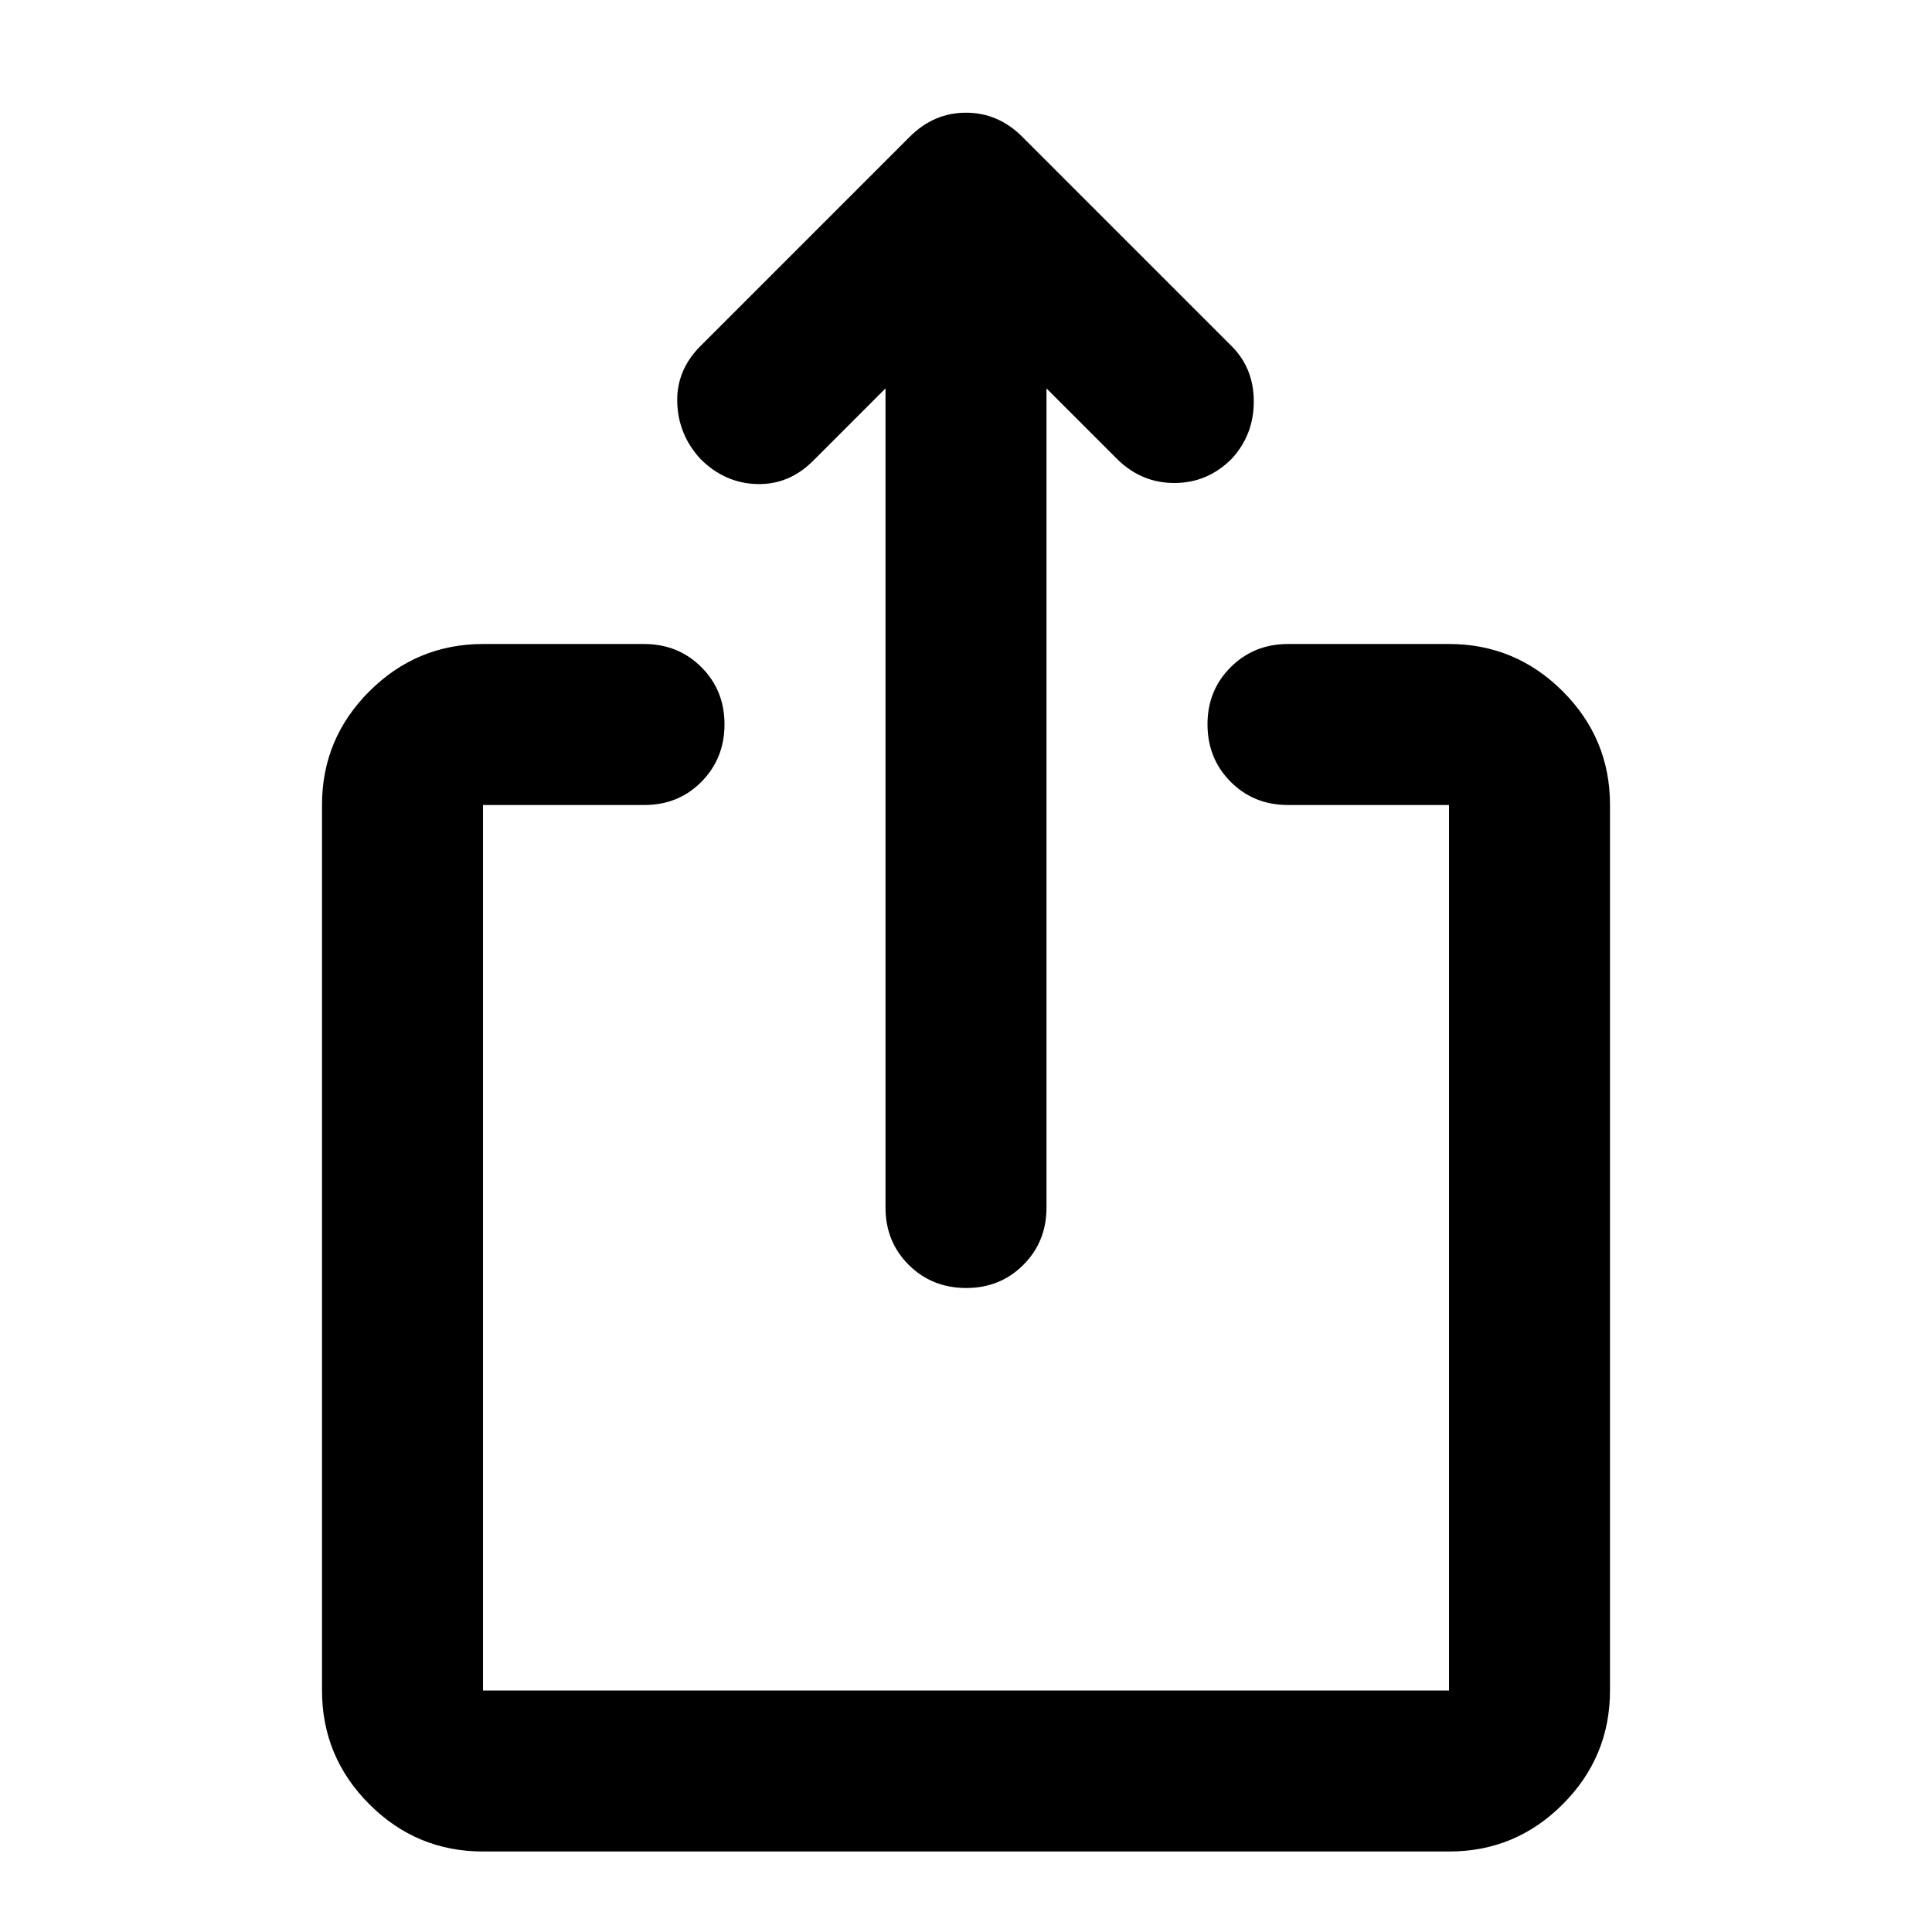
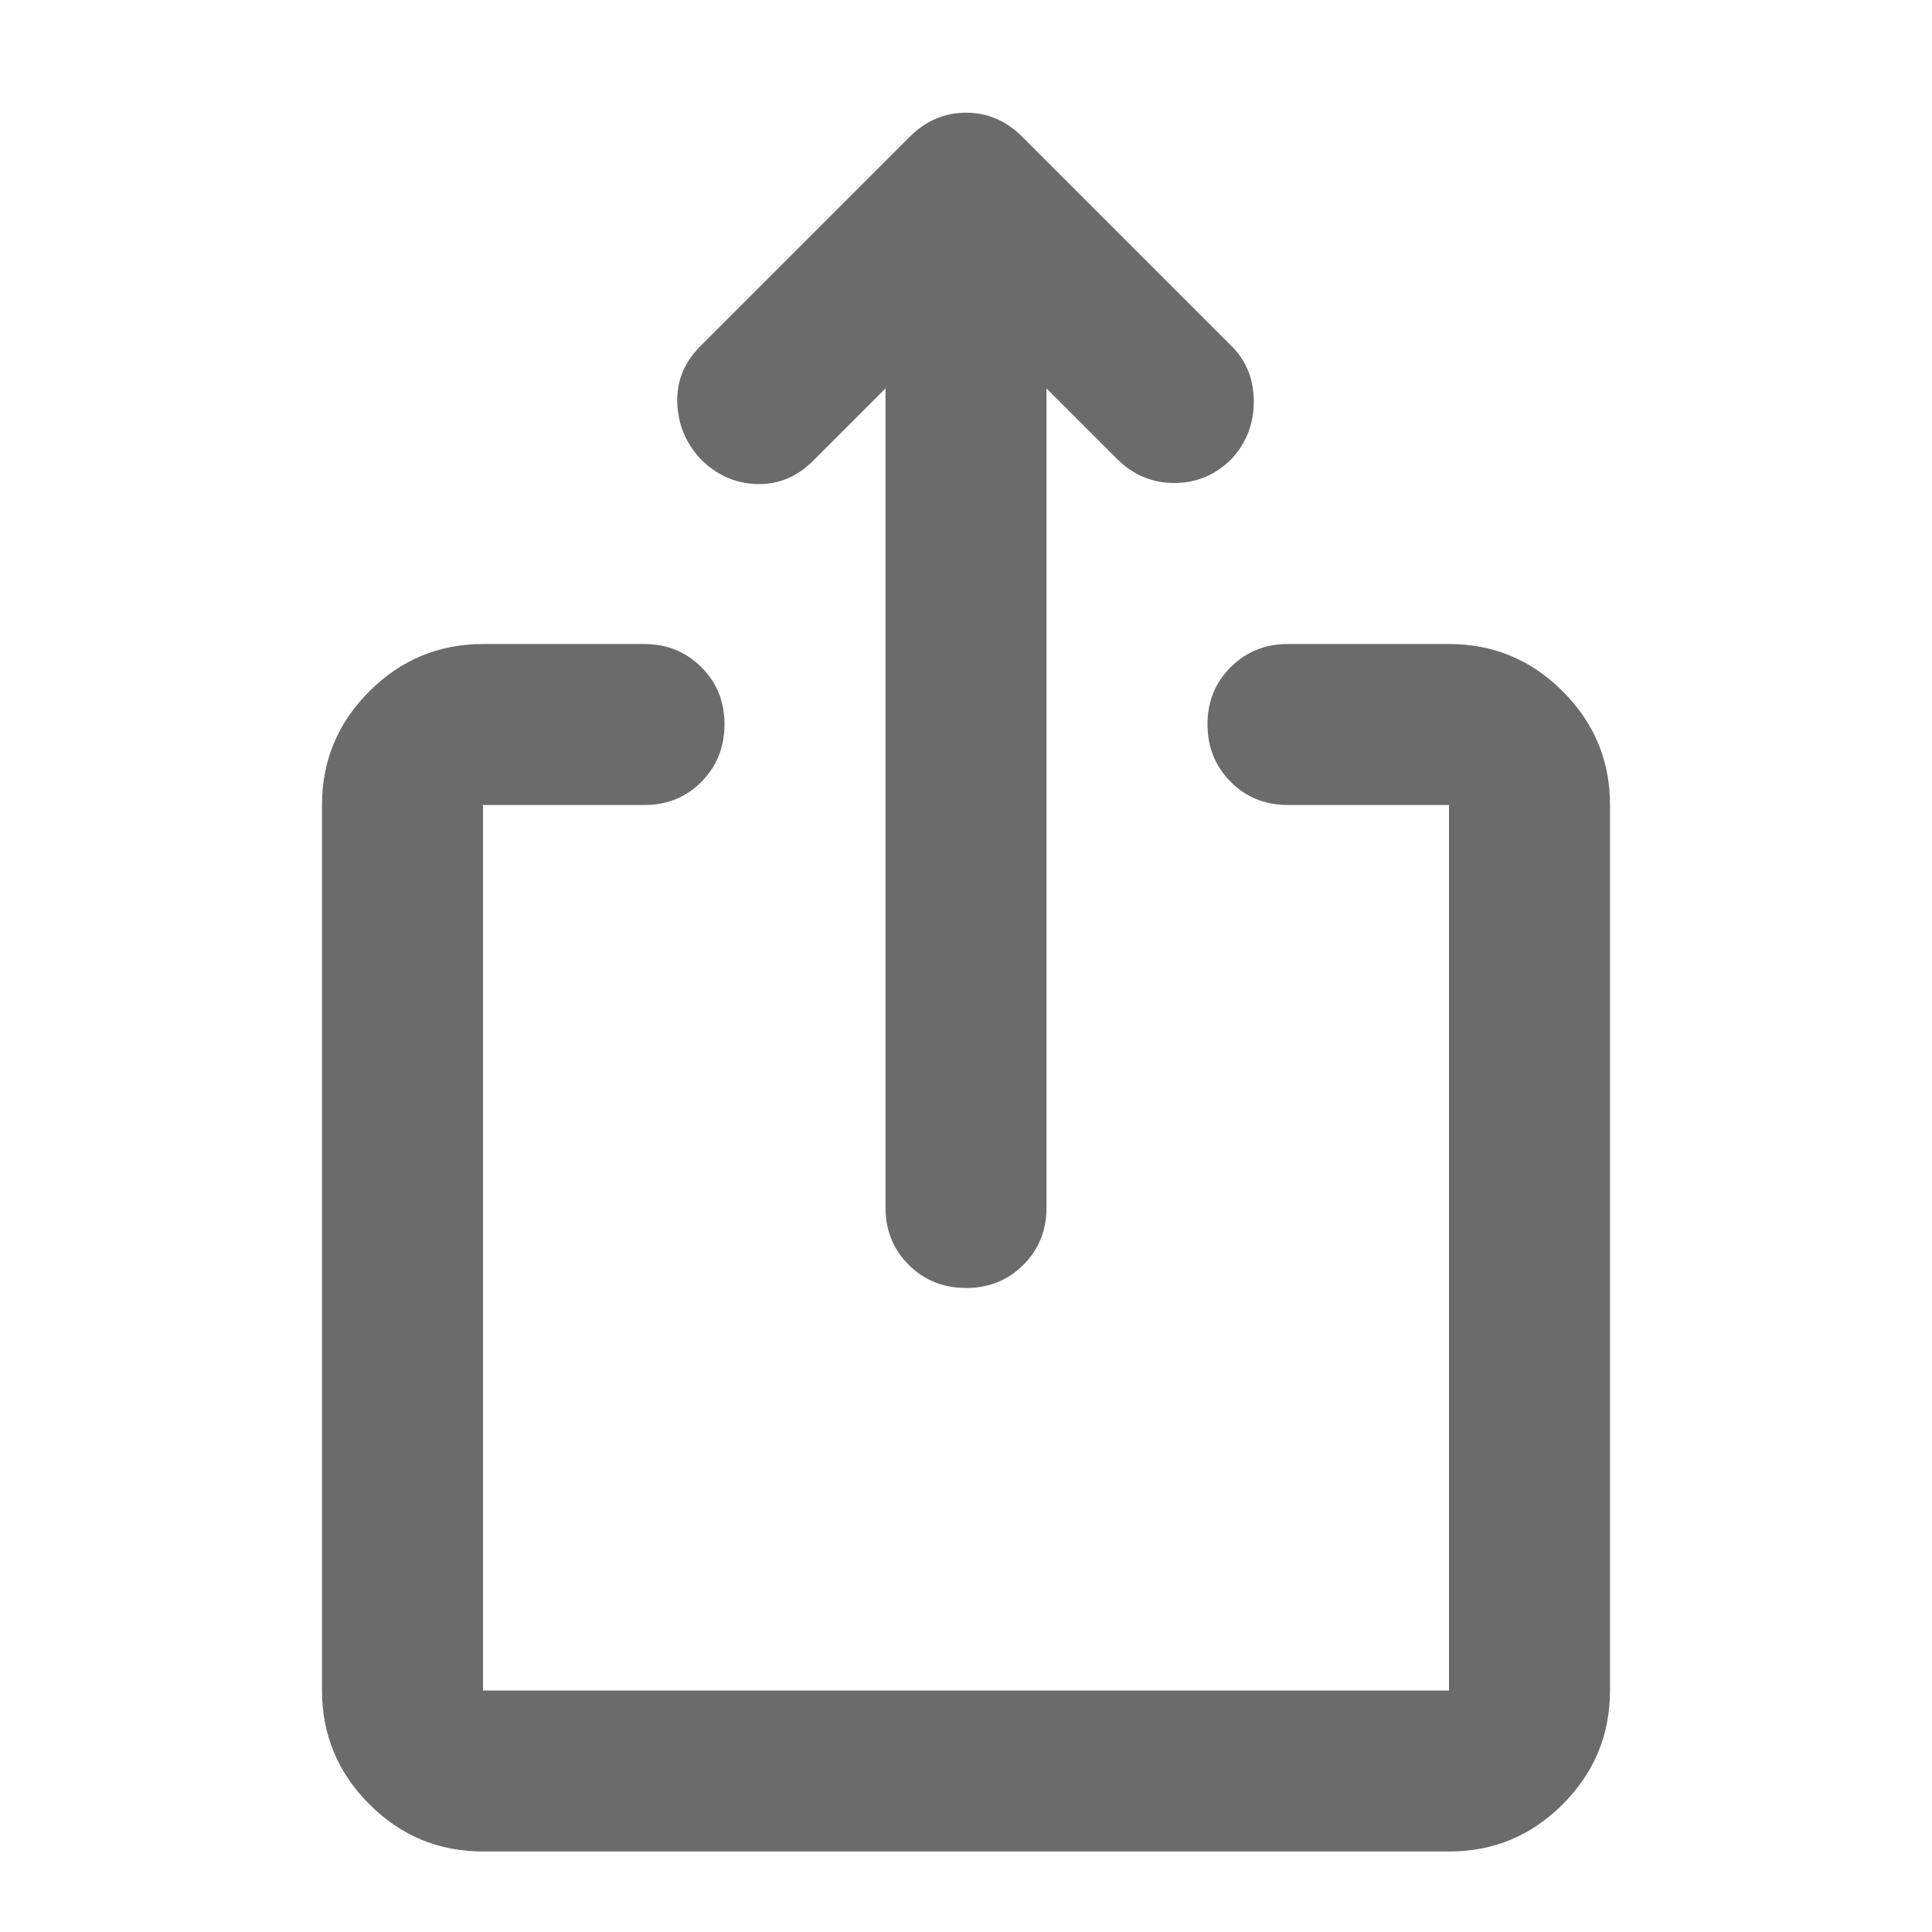
<svg xmlns="http://www.w3.org/2000/svg" width="1em" height="1em" viewBox="0 0 24 24">
-   <path fill="currentColor" d="M6 23q-.825 0-1.412-.587T4 21V10q0-.825.588-1.412T6 8h2q.425 0 .713.288T9 9t-.288.713T8 10H6v11h12V10h-2q-.425 0-.712-.288T15 9t.288-.712T16 8h2q.825 0 1.413.588T20 10v11q0 .825-.587 1.413T18 23zm5-18.175l-.9.9q-.3.3-.7.288T8.7 5.7q-.275-.3-.287-.7t.287-.7l2.6-2.6q.3-.3.7-.3t.7.3l2.6 2.6q.275.275.275.688T15.3 5.7q-.3.3-.712.3t-.713-.3L13 4.825V15q0 .425-.288.713T12 16t-.712-.288T11 15z" />
+   <path fill="#6b6b6b" d="M6 23q-.825 0-1.412-.587T4 21V10q0-.825.588-1.412T6 8h2q.425 0 .713.288T9 9t-.288.713T8 10H6v11h12V10h-2q-.425 0-.712-.288T15 9t.288-.712T16 8h2q.825 0 1.413.588T20 10v11q0 .825-.587 1.413T18 23zm5-18.175l-.9.9q-.3.3-.7.288T8.7 5.7q-.275-.3-.287-.7t.287-.7l2.6-2.6q.3-.3.7-.3t.7.3l2.6 2.6q.275.275.275.688T15.3 5.7q-.3.3-.712.3t-.713-.3L13 4.825V15q0 .425-.288.713T12 16t-.712-.288T11 15z" />
</svg>
